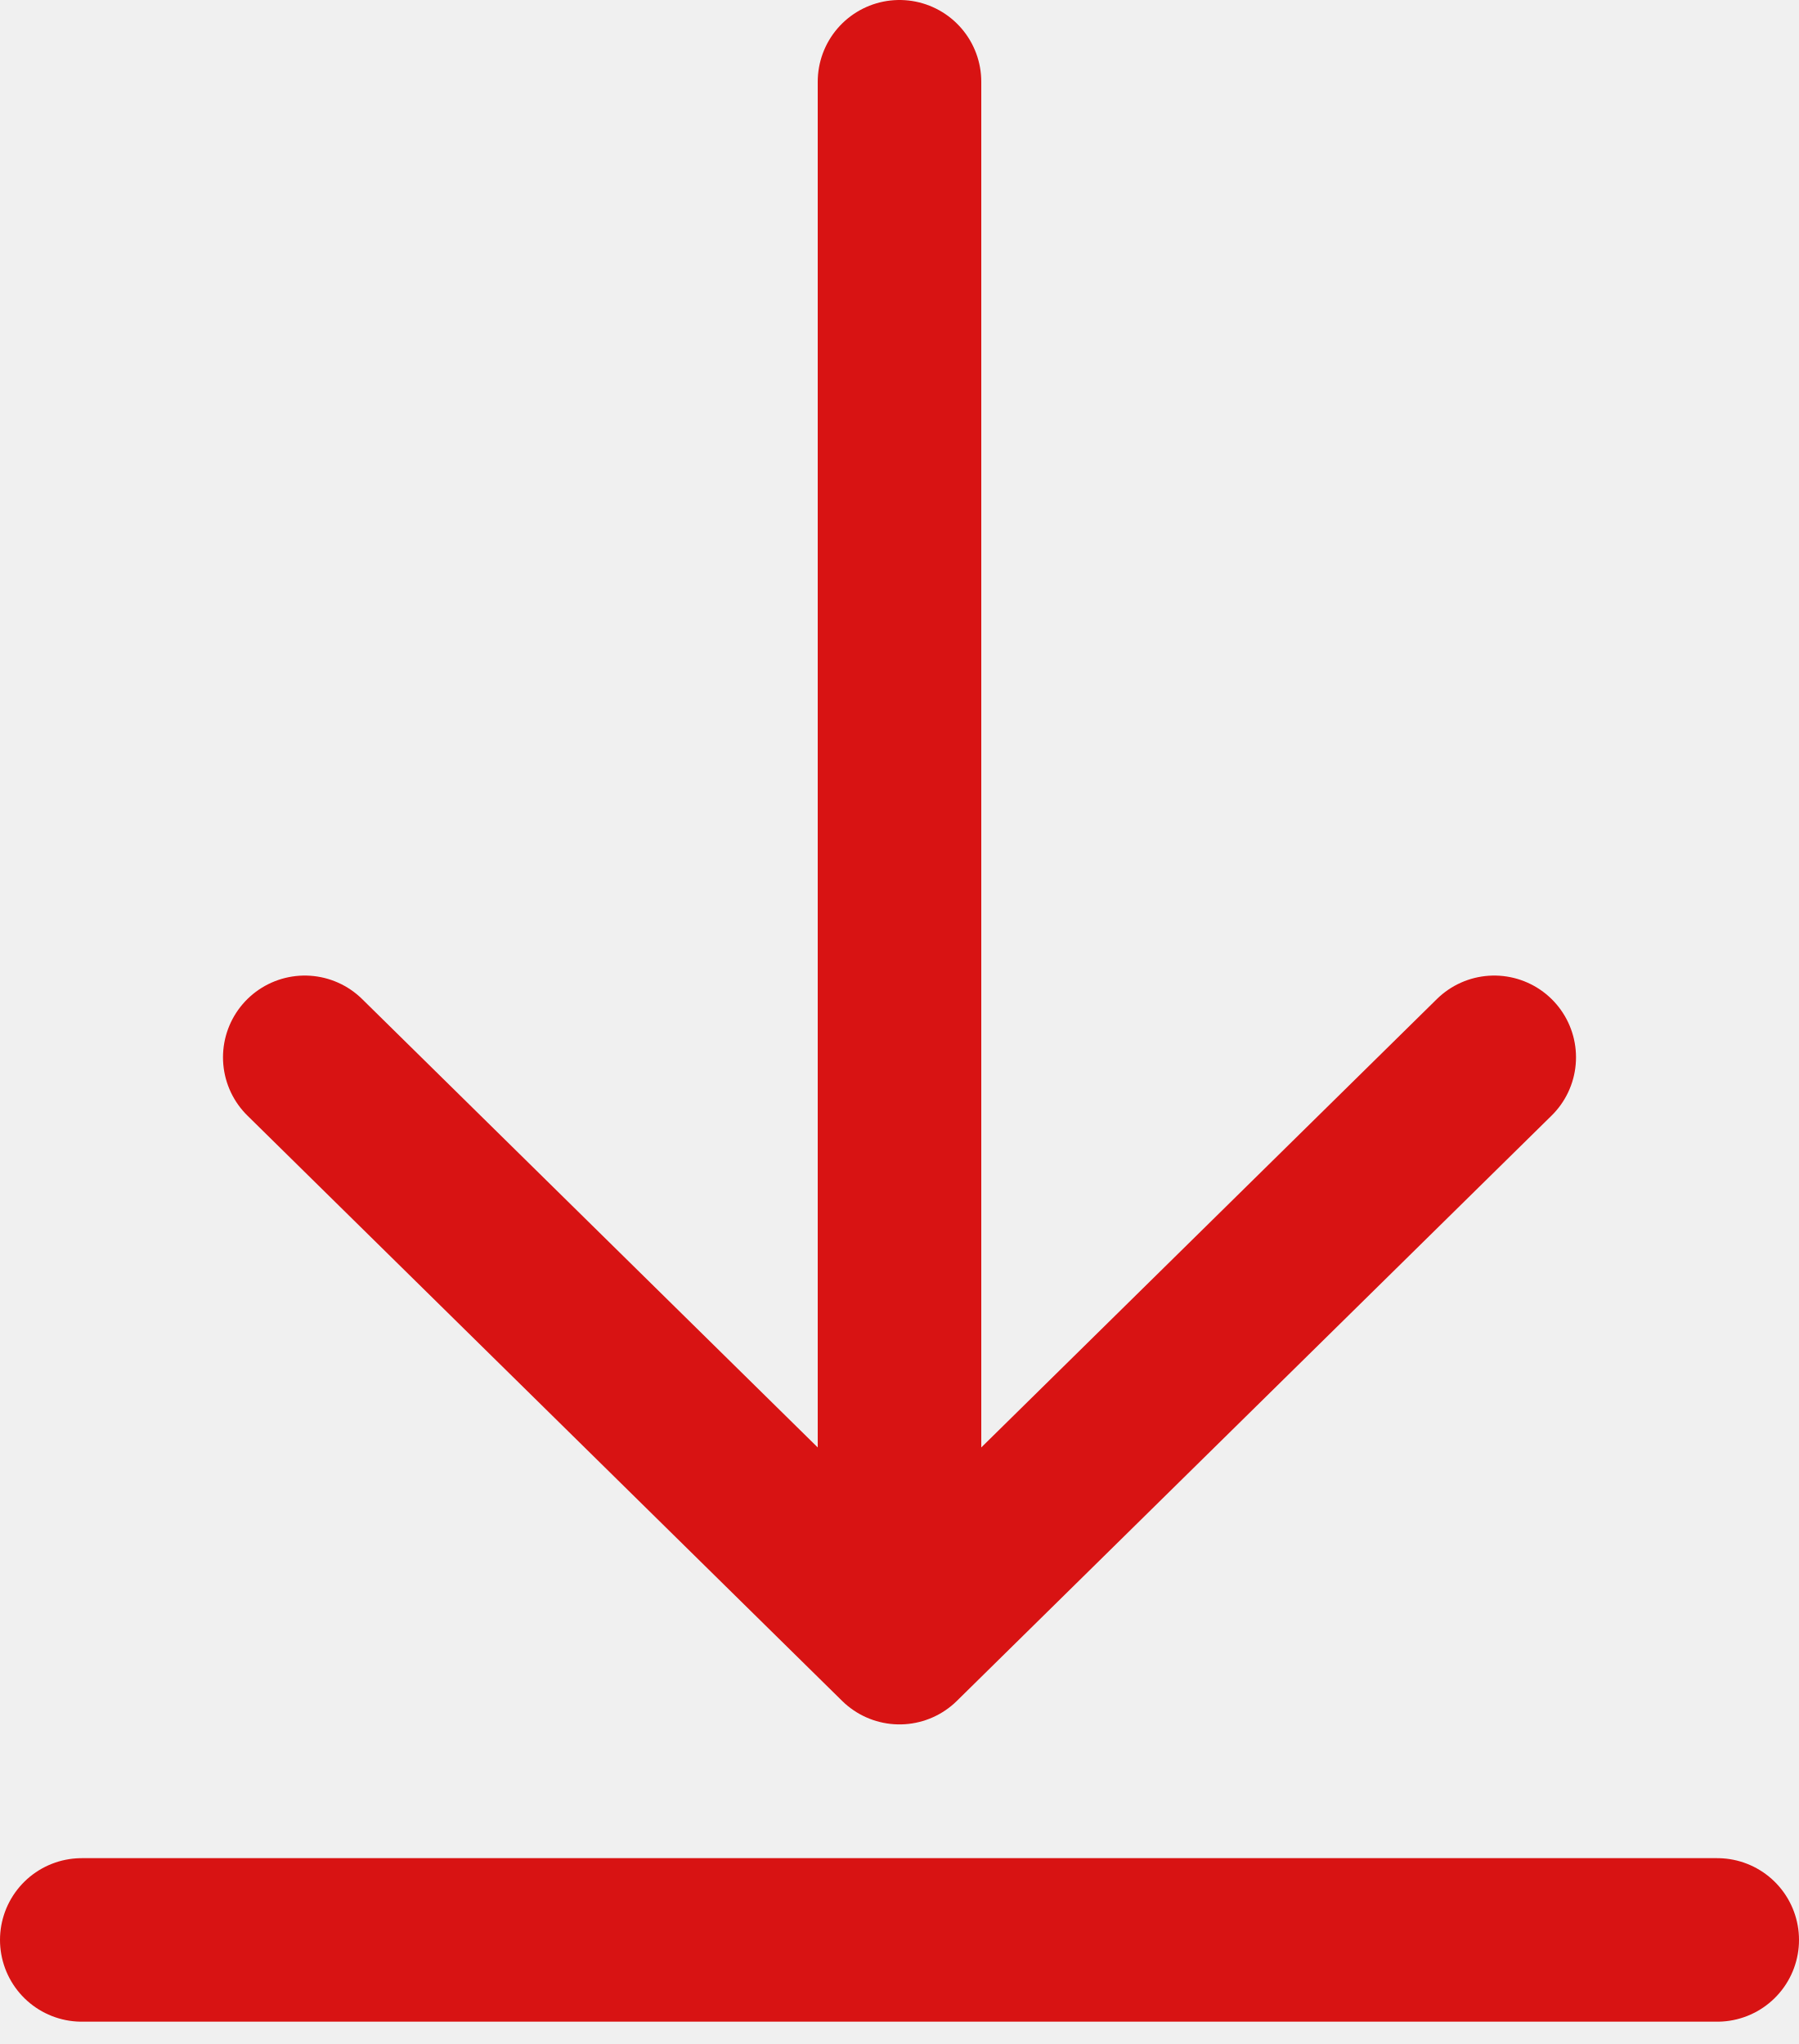
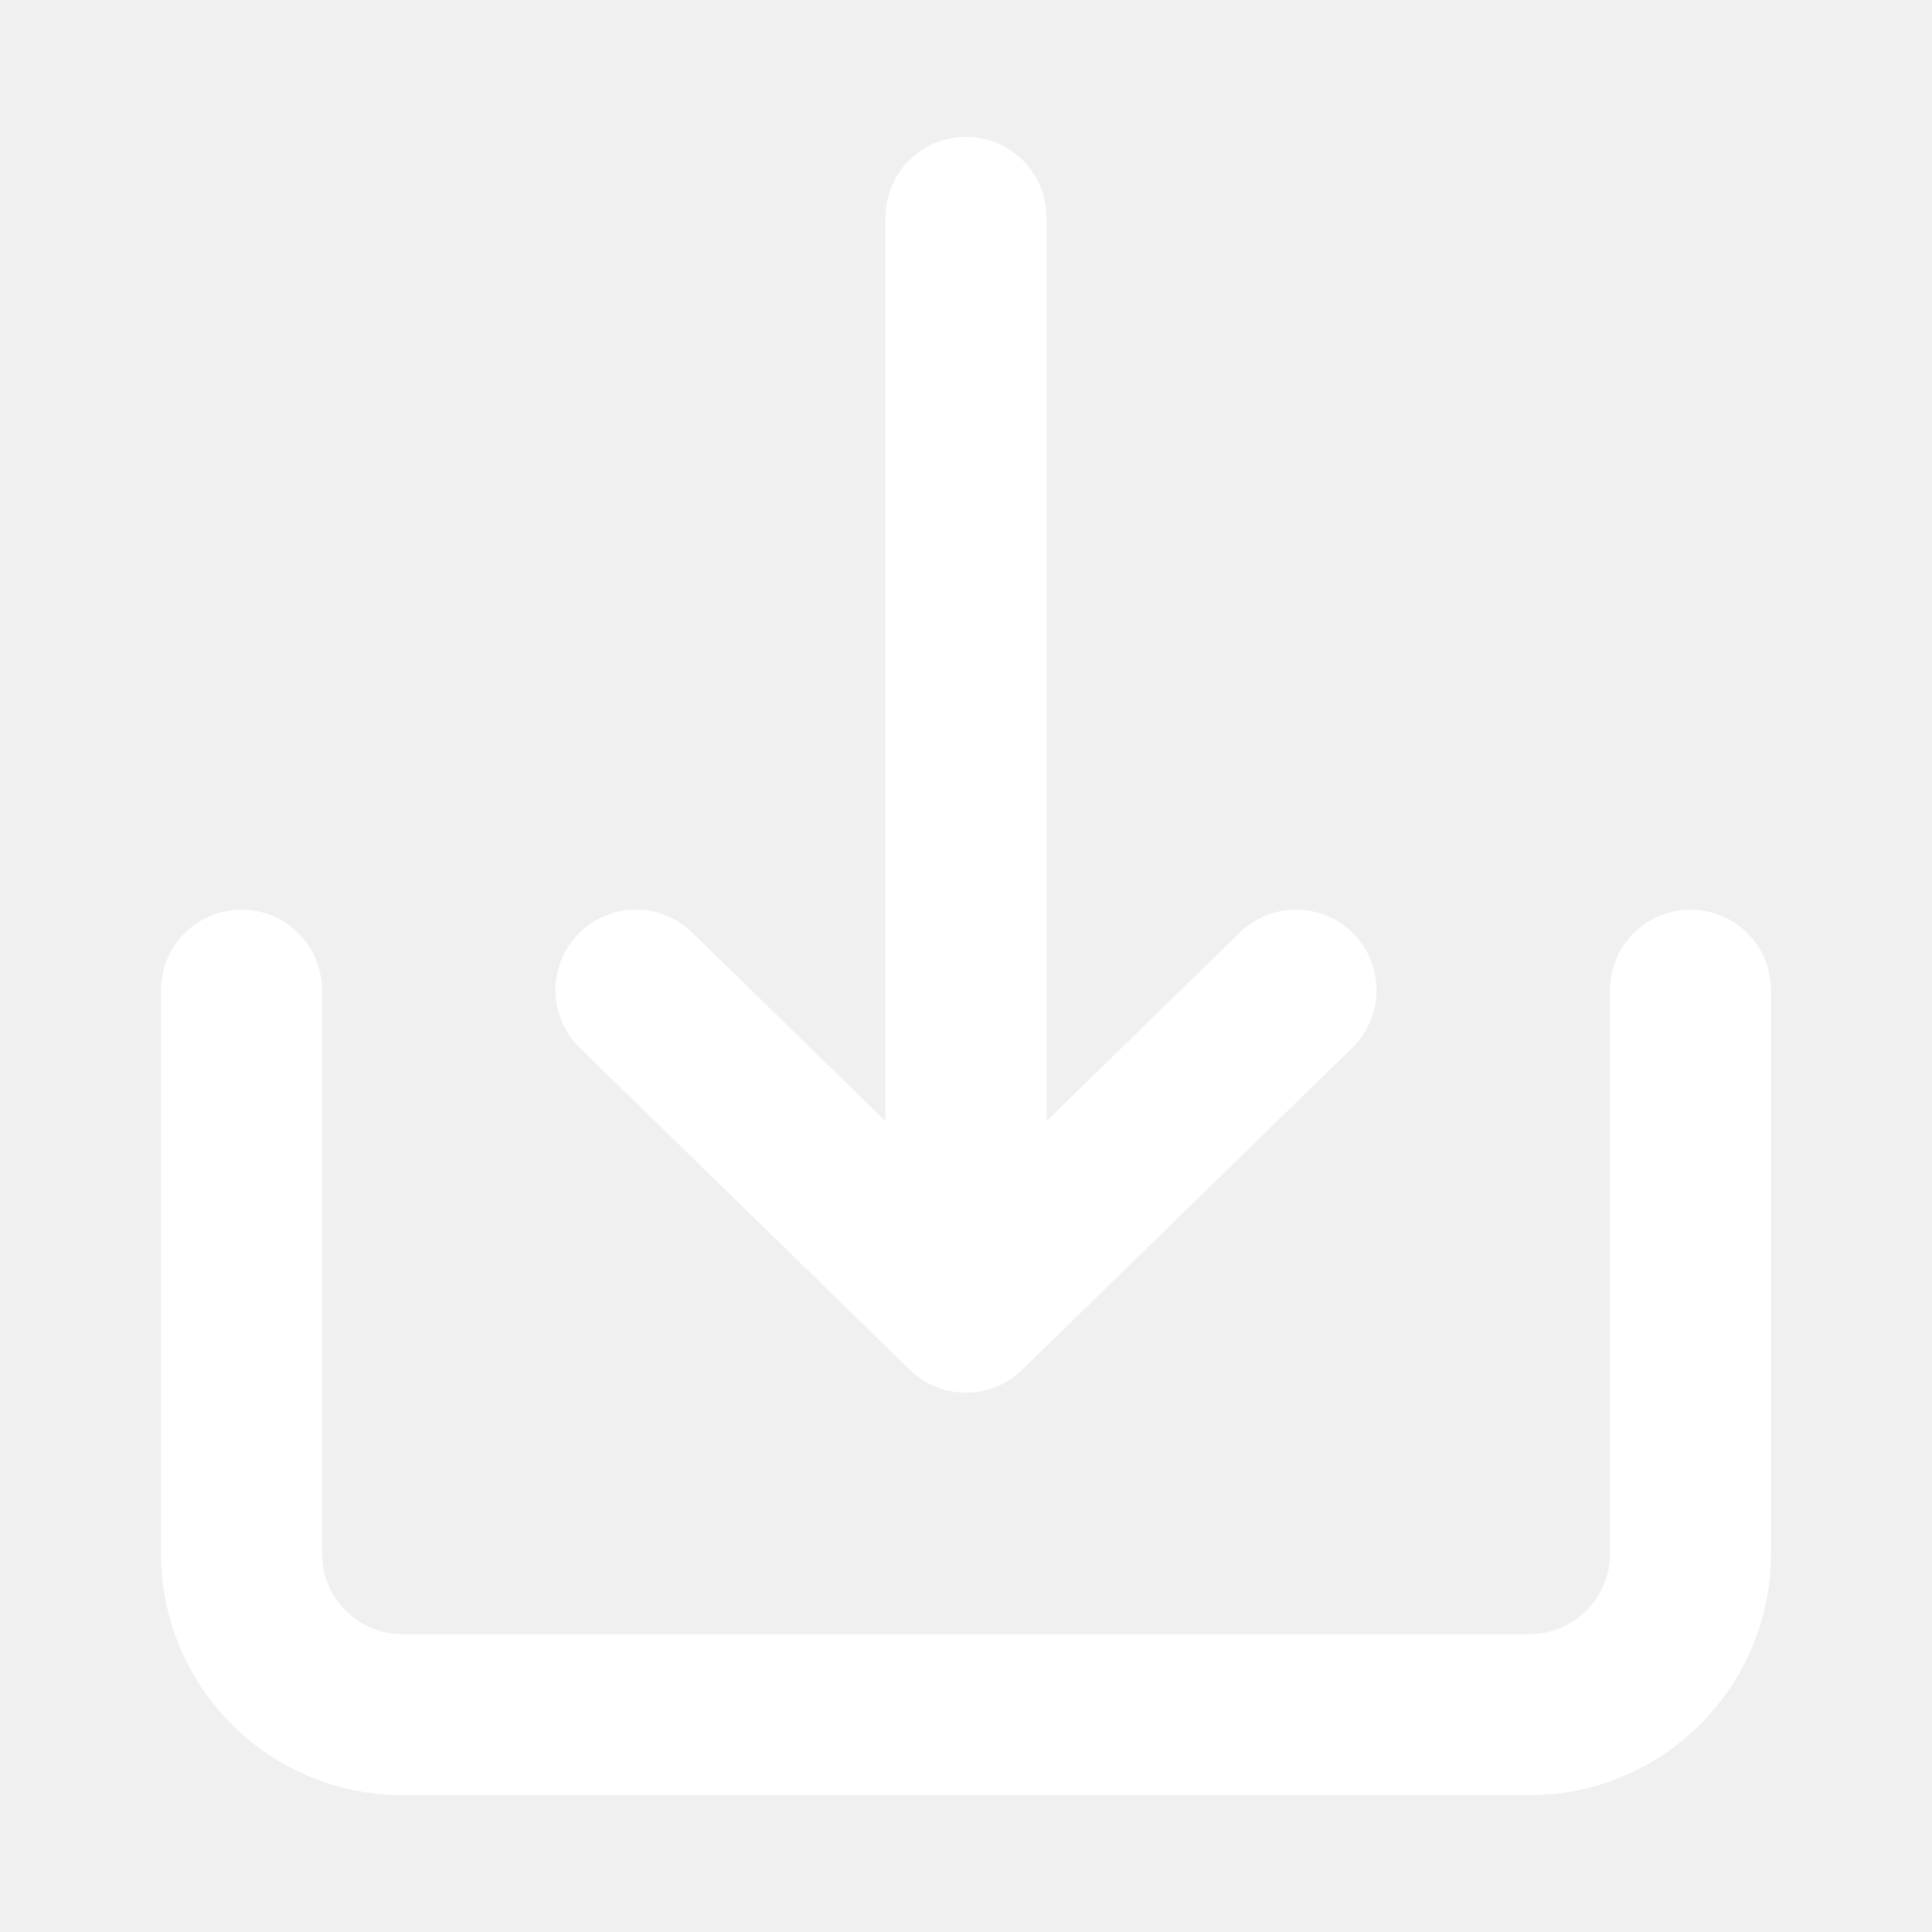
- <svg width="22" height="25">
-   <path d="M11 1V20.091M11 20.091L3.727 12.932M11 20.091L18.273 12.932" stroke="#D81313" stroke-width="2" stroke-linecap="round" stroke-linejoin="round" />
-   <path d="M1 23.727L21 23.727" stroke="#D81313" stroke-width="2" stroke-linecap="round" stroke-linejoin="round" />
+ <svg xmlns="http://www.w3.org/2000/svg" width="25px" height="25px" viewBox="0 0 24 24">
+   <g id="Complete">
+     <g id="download">
+       <g>
+         <path d="M3,12.3v7a2,2,0,0,0,2,2H19a2,2,0,0,0,2-2v-7" fill="none" stroke="#FFF" stroke-linecap="round" stroke-linejoin="round" stroke-width="2" />
+         <g>
+           <polyline data-name="Right" fill="none" id="Right-2" points="7.9 12.3 12 16.3 16.1 12.3" stroke="#FFF" stroke-linecap="round" stroke-linejoin="round" stroke-width="2" />
+           <line fill="none" stroke="#FFF" stroke-linecap="round" stroke-linejoin="round" stroke-width="2" x1="12" x2="12" y1="2.7" y2="14.2" />
+         </g>
+       </g>
+     </g>
+   </g>
</svg>
